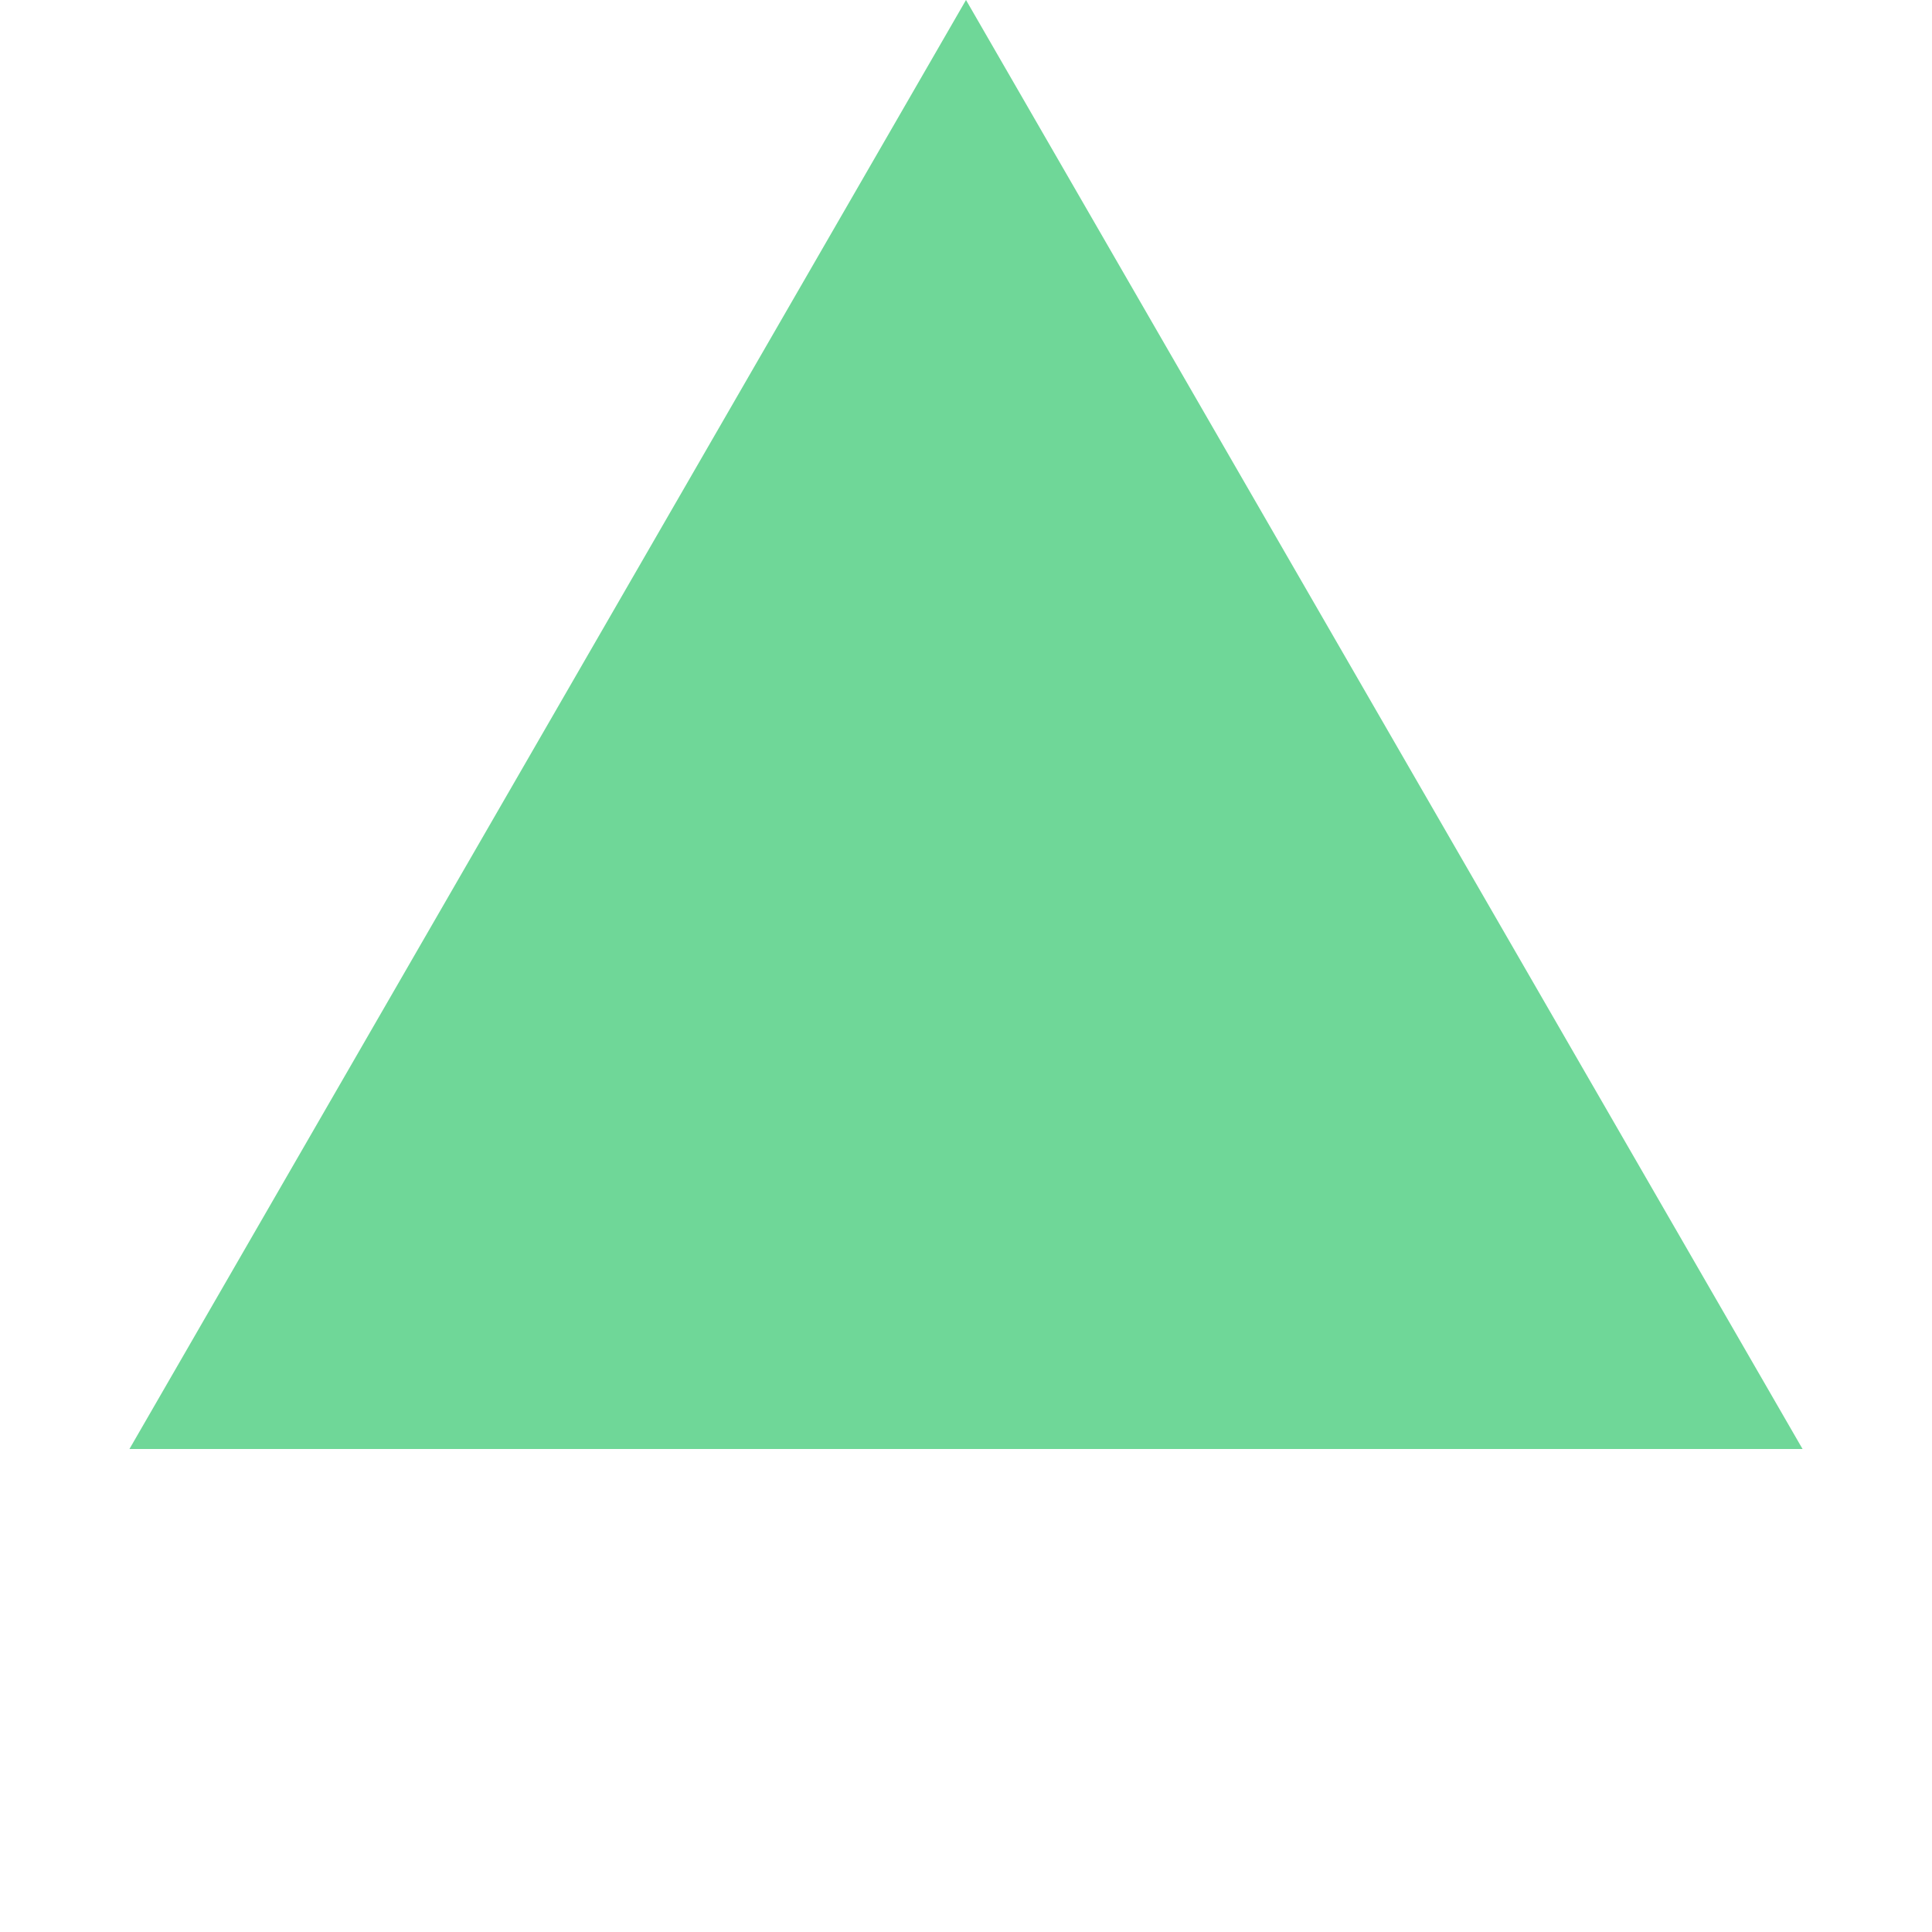
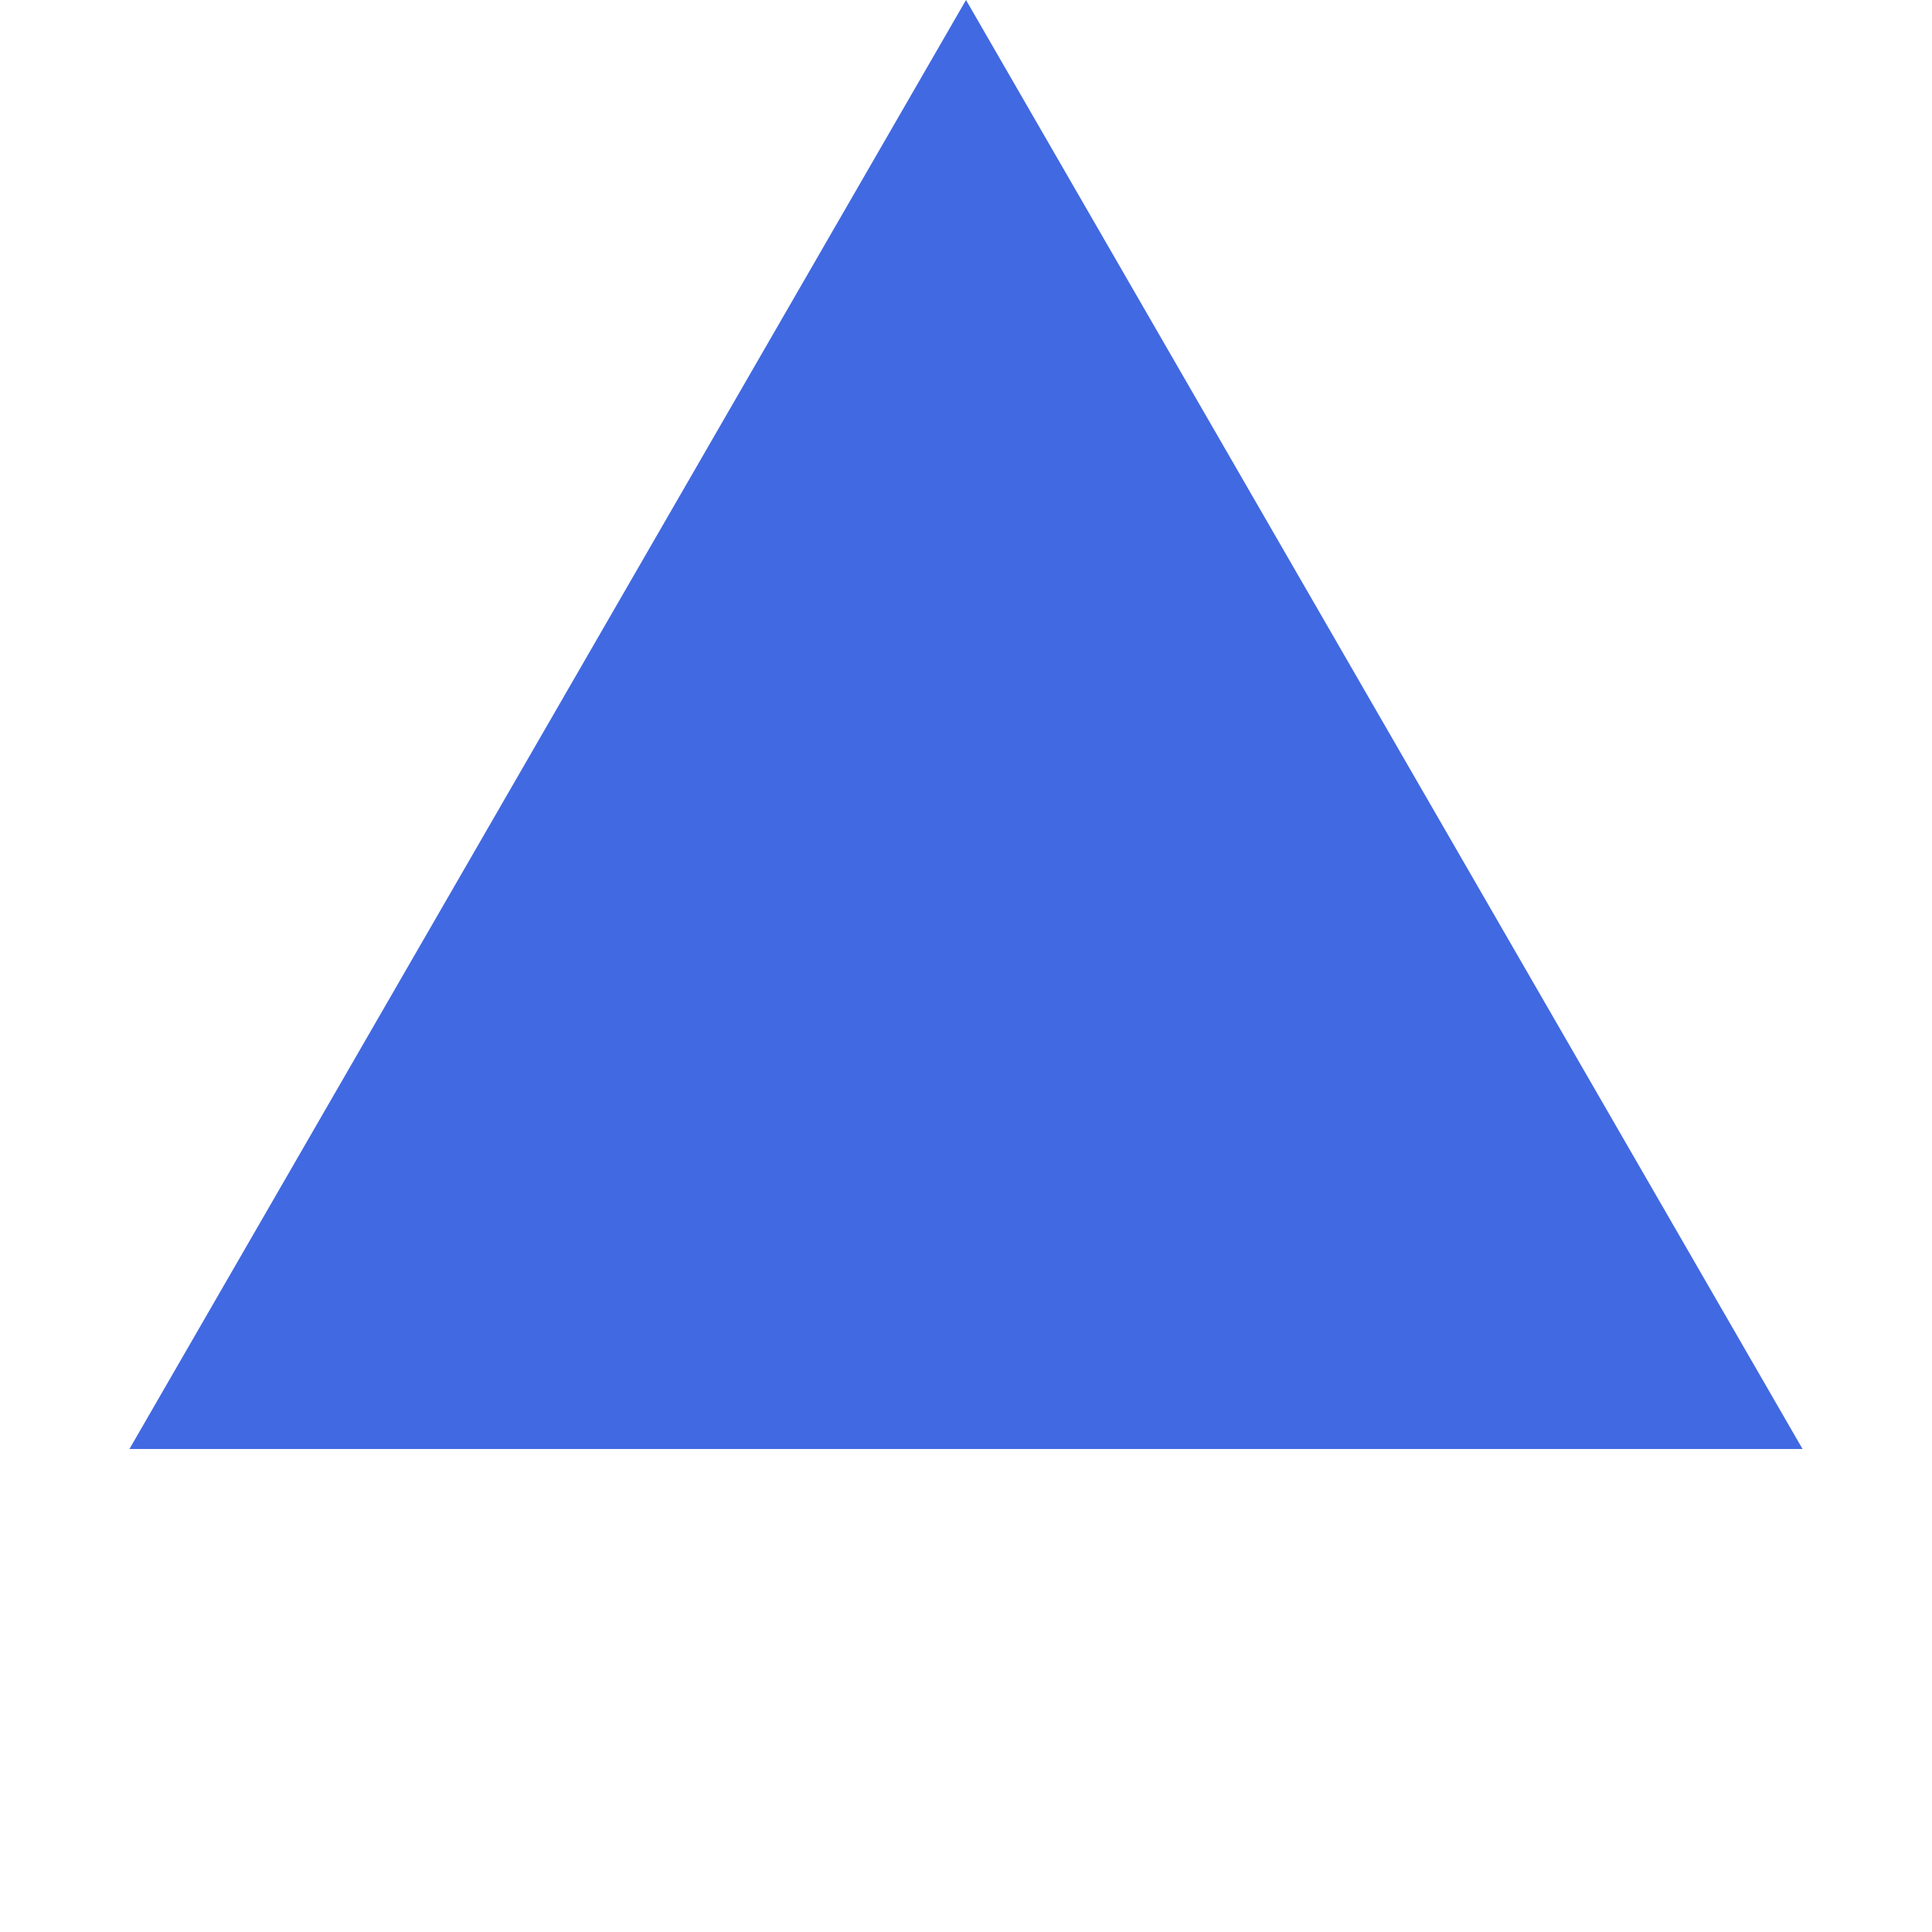
<svg xmlns="http://www.w3.org/2000/svg" width="100" height="100" viewBox="0 0 100 100" fill="none">
-   <path id="normal-SPINE" fill-rule="evenodd" style="fill:#6FD798" opacity="1" d="M6.7 75L93.3 75L50 0L6.7 75Z" />
+   <path id="normal-SPINE" fill-rule="evenodd" style="fill:#4169E1" opacity="1" d="M6.7 75L93.3 75L50 0L6.7 75Z" />
</svg>
